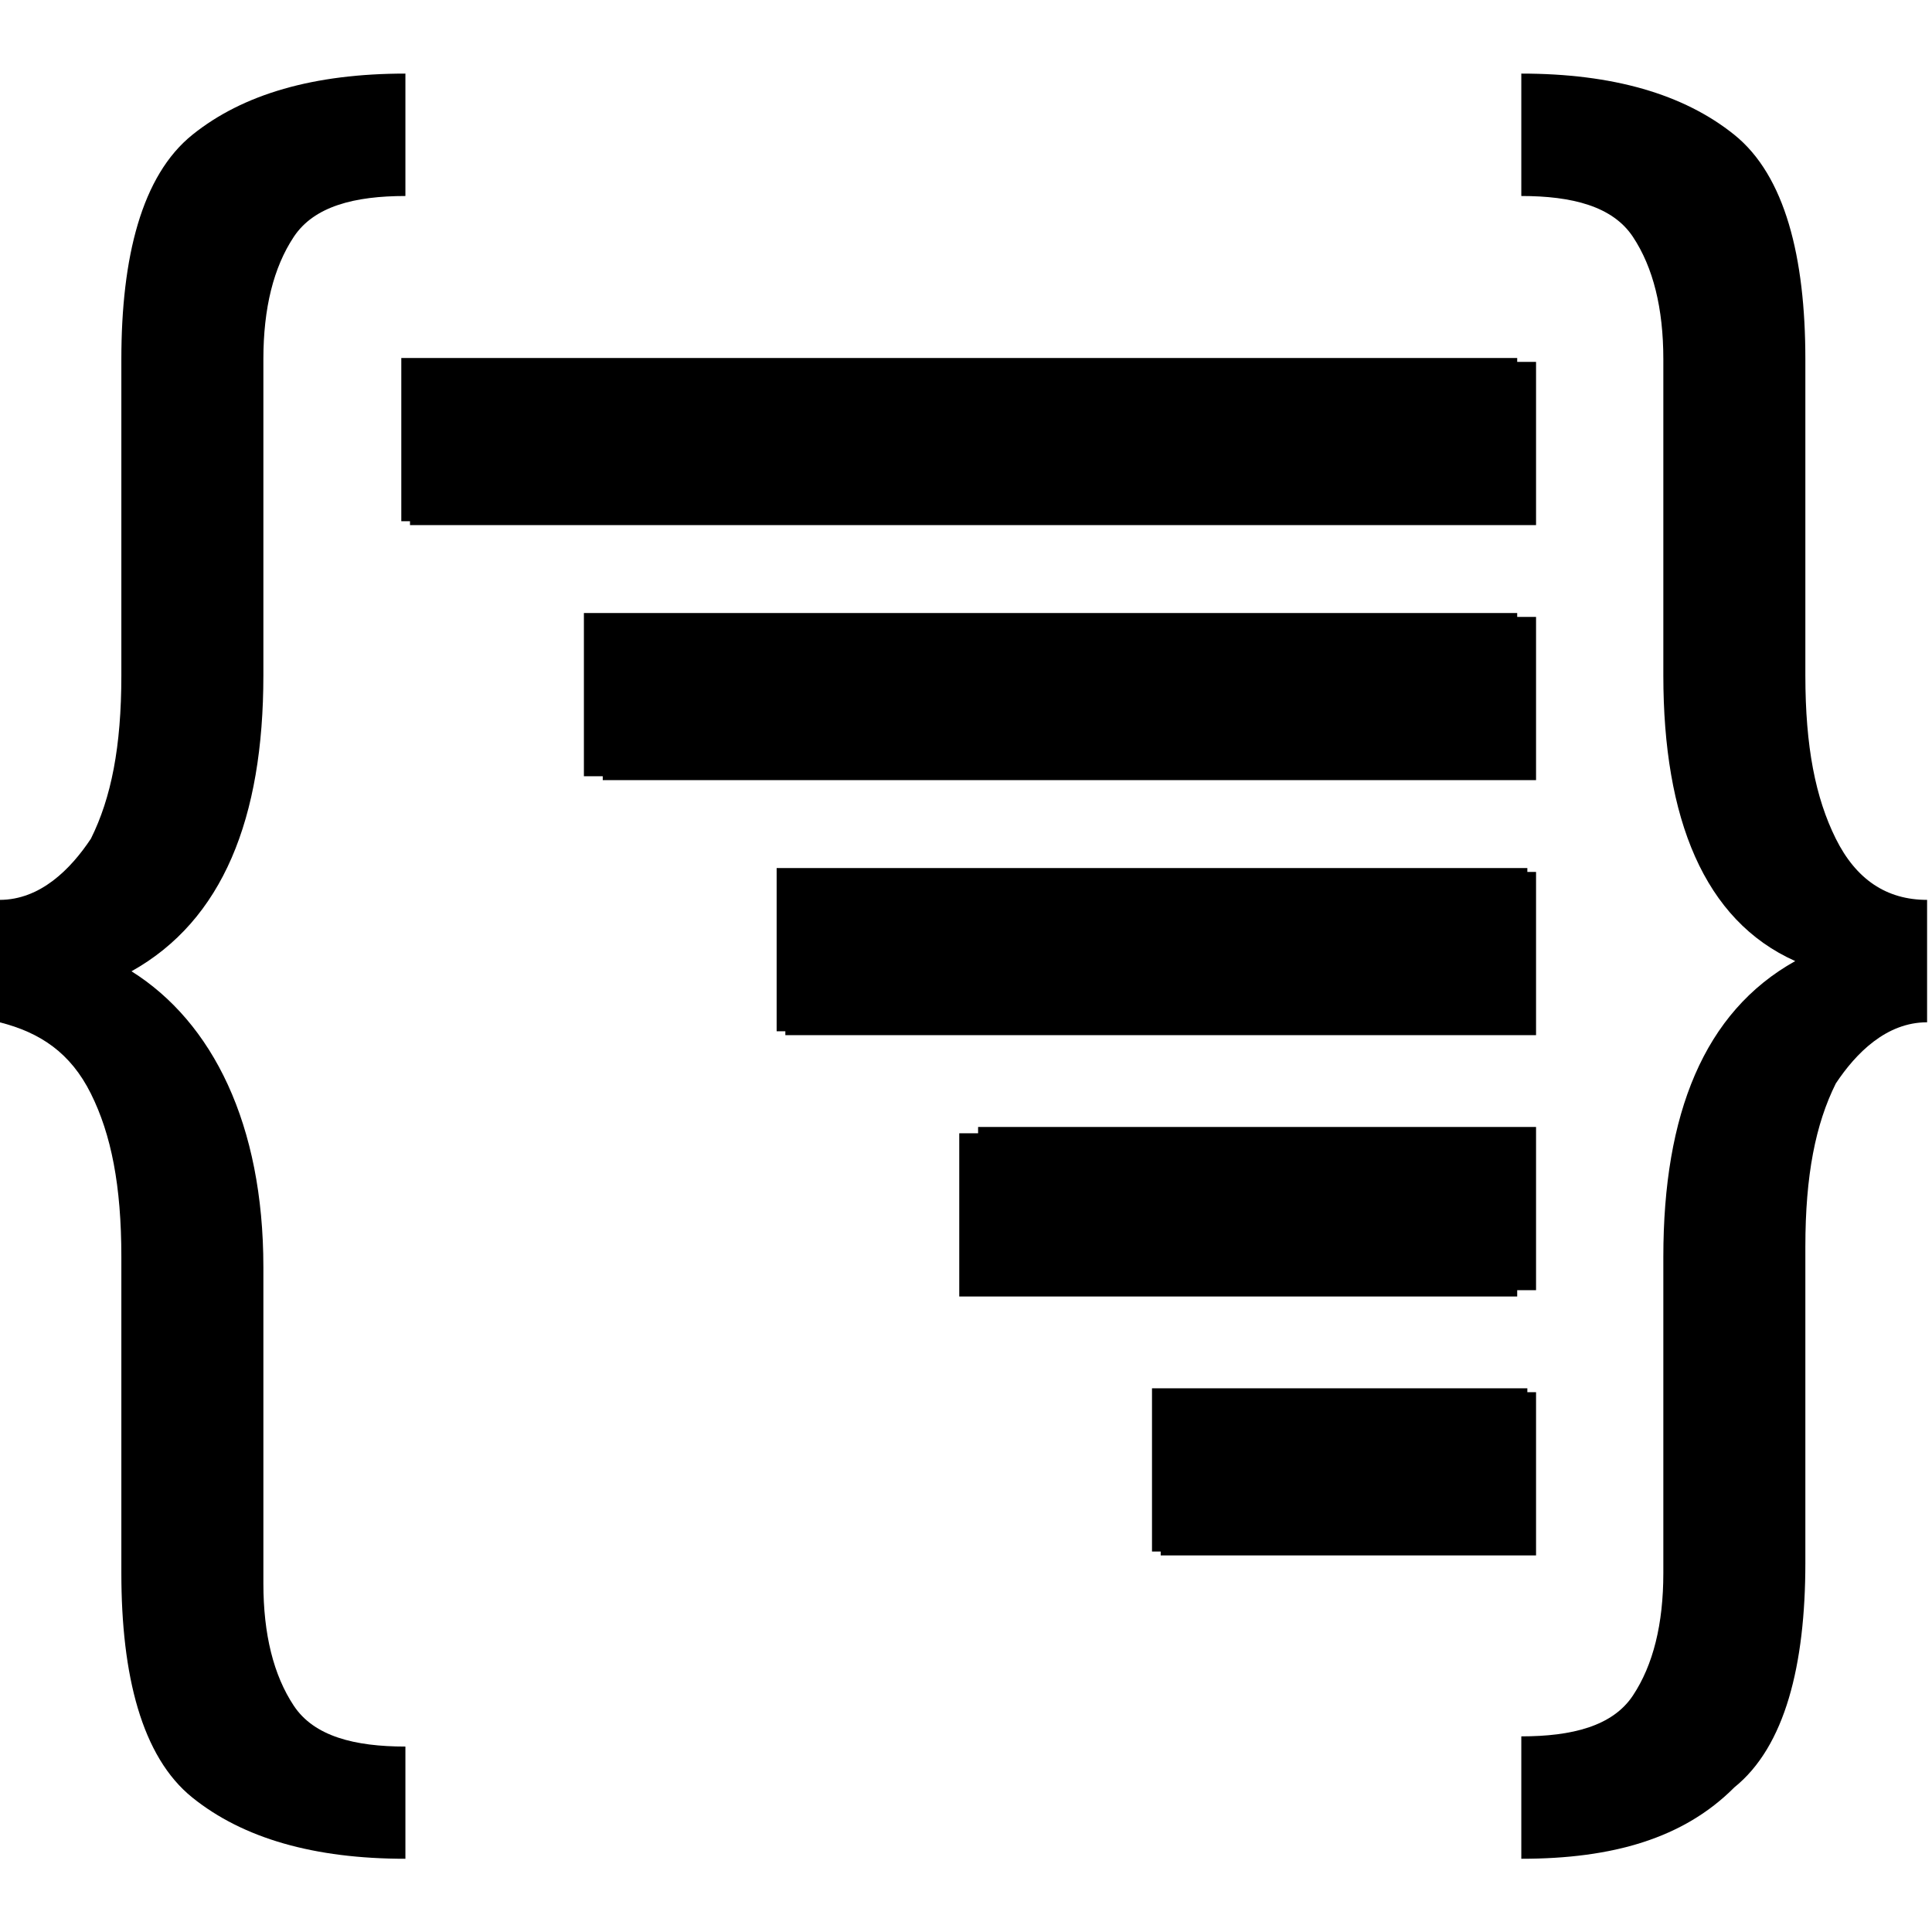
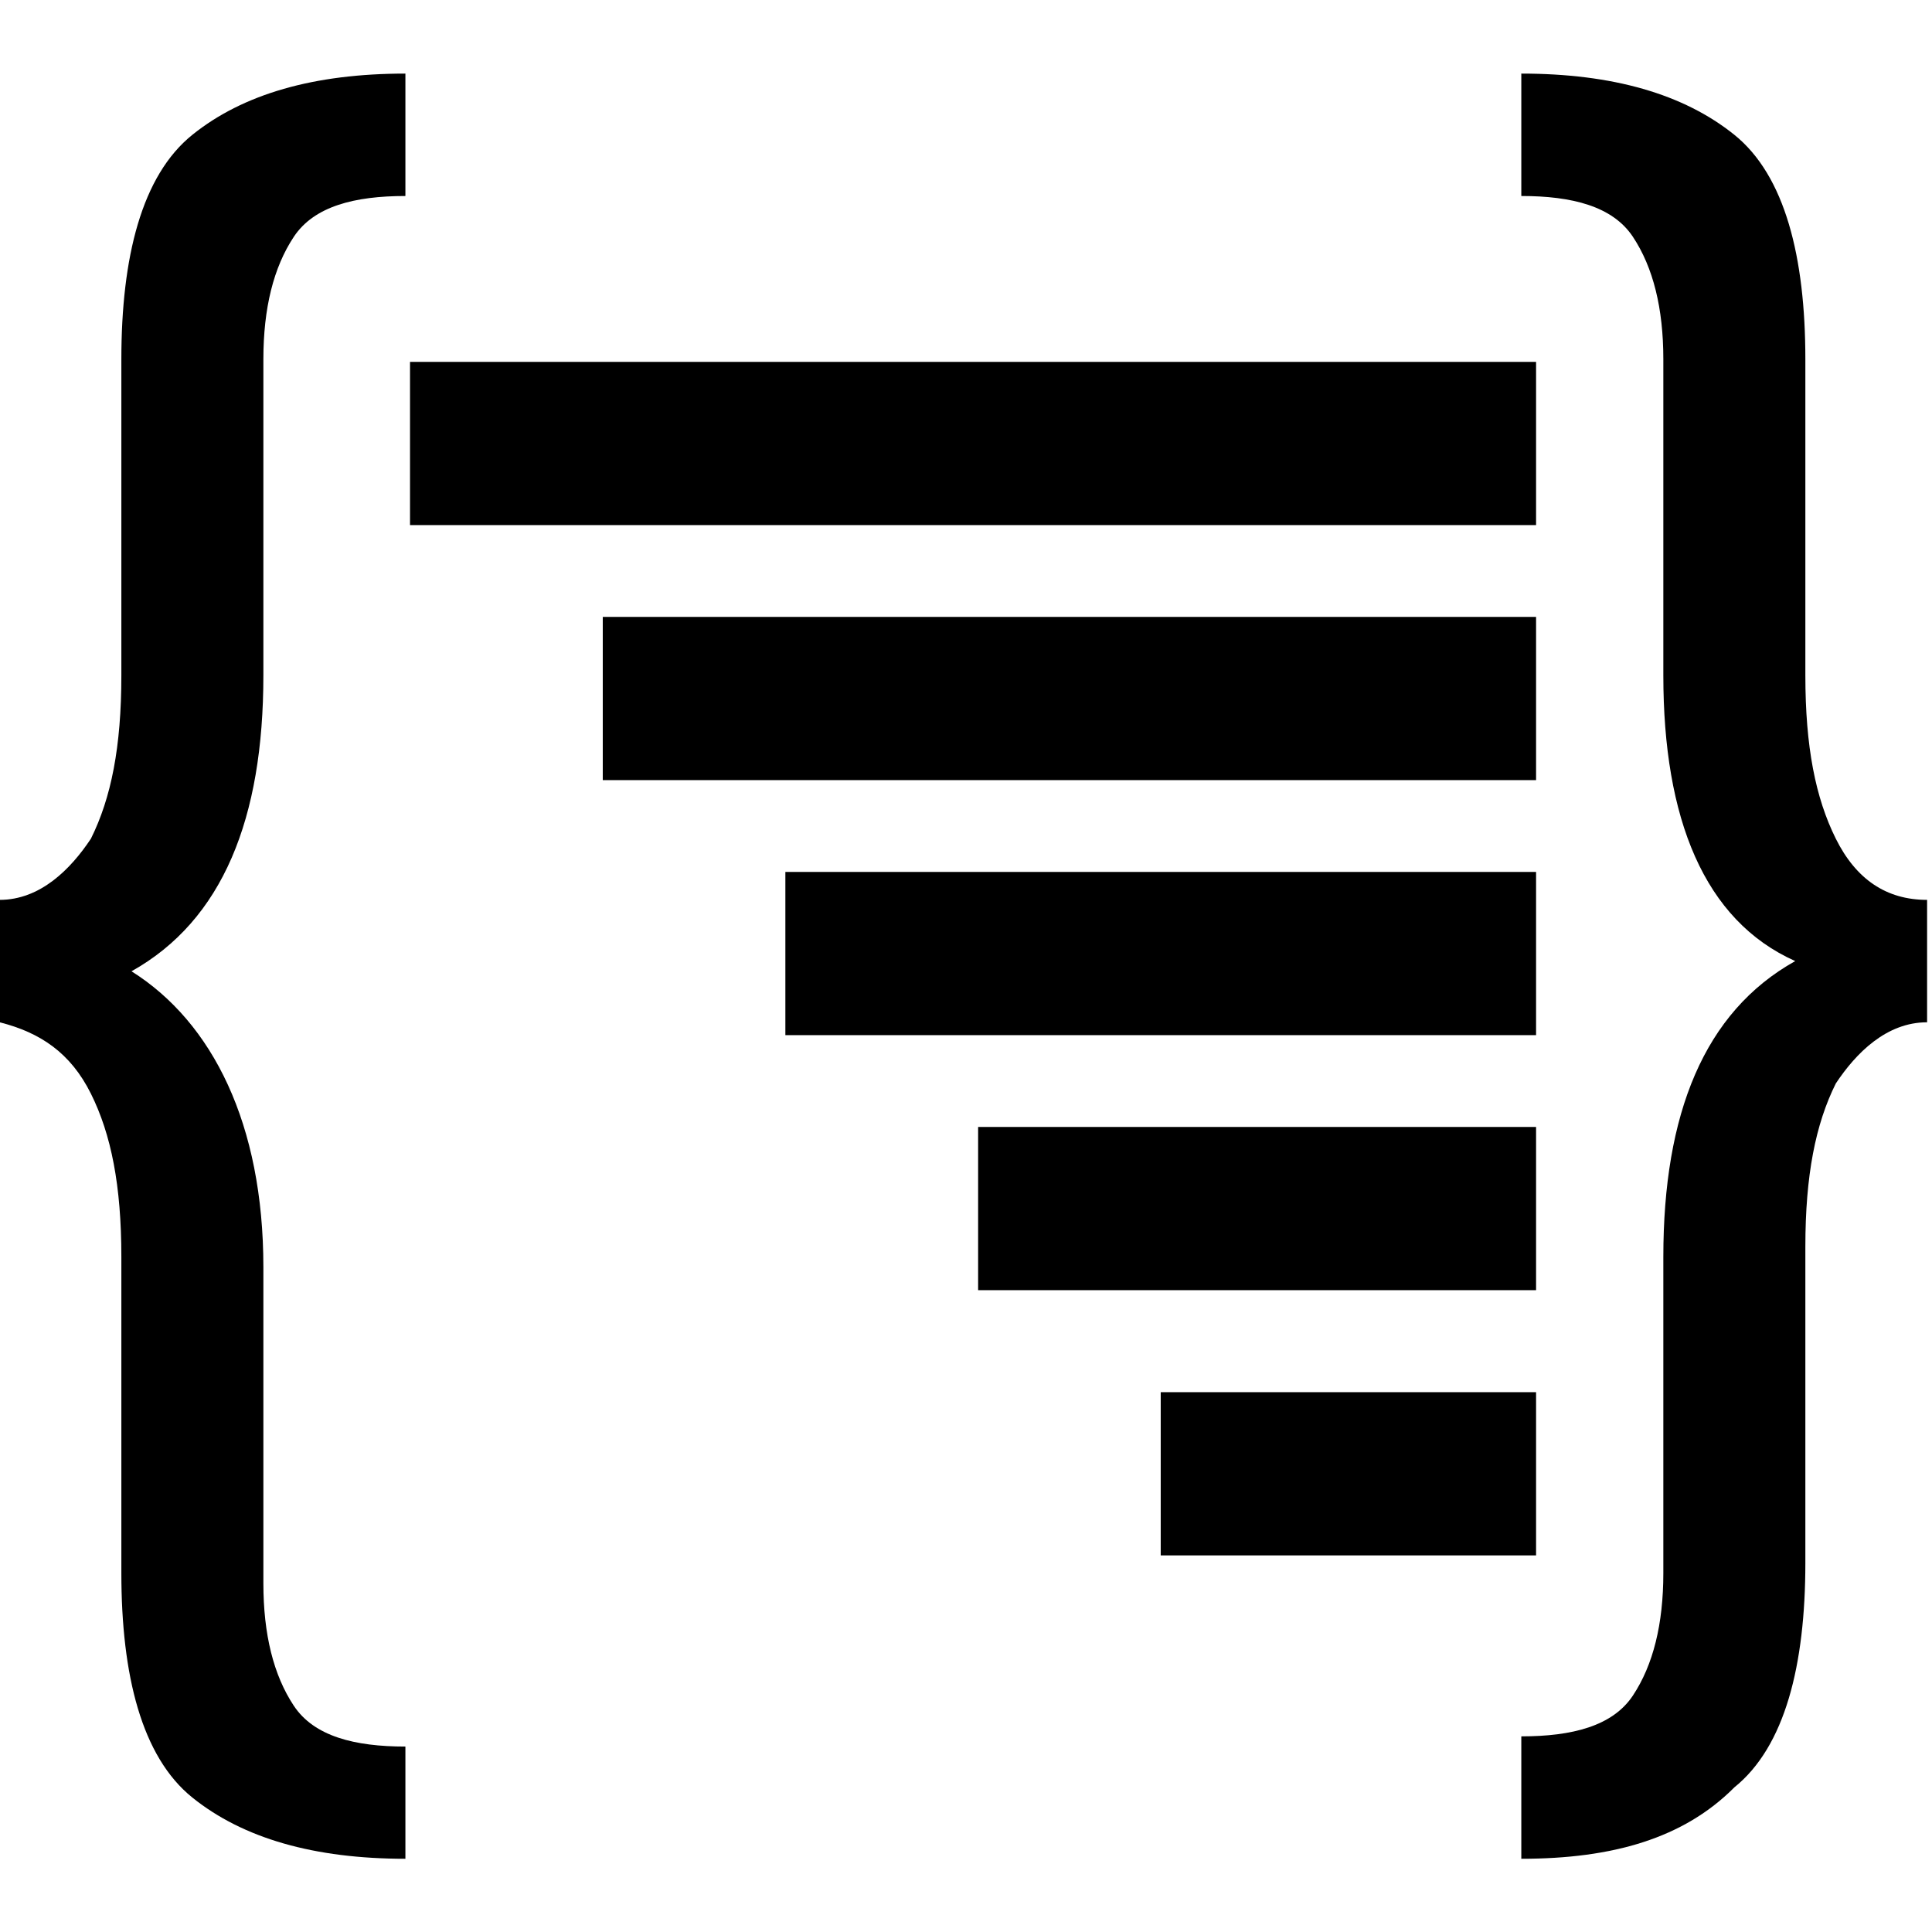
<svg xmlns="http://www.w3.org/2000/svg" version="1.1" id="svg8" x="0px" y="0px" viewBox="0 0 16 16" style="enable-background:new 0 0 16 16;" xml:space="preserve">
-   <style type="text/css">
+   <defs id="defs3">
+ 			
+ 			
+ 			
+ 			
+ 			
+ 		</defs>
+   <style type="text/css" id="style1">
	.st0{fill-rule:evenodd;clip-rule:evenodd;}
	.st1{enable-background:new    ;}
</style>
  <g id="layer1">
    <g id="g1796" transform="matrix(0.840133,0,0,0.8448067,9.120285,5.161309)">
-       <g id="g125_1_" transform="translate(-4.414227,0.03811824)">
-         <rect id="rect18_1_" x="-2.4" y="-2.6" class="st0" width="11.1" height="1.6" />
-         <rect id="rect18-7_1_" x="-0.5" y="-0.1" class="st0" width="9.2" height="1.6" />
-         <rect id="rect18-7-0_1_" x="1.3" y="2.4" class="st0" width="7.4" height="1.6" />
-         <rect id="rect18-7-0-9_1_" x="3.2" y="4.9" class="st0" width="5.5" height="1.6" />
-         <rect id="rect18-7-0-9-9_1_" x="5" y="7.5" class="st0" width="3.7" height="1.6" />
-       </g>
-       <path class="st0" d="M-6.9-2.6H4.1V-1H-6.9V-2.6z M-5.1-0.1h9.2v1.6h-9.2V-0.1z M-3.2,2.4h7.4V4h-7.4V2.4z M-1.4,5h5.5v1.6h-5.5V5    z M0.5,7.5h3.7v1.6H0.5V7.5z" />
+       <rect id="rect18_1_" x="-6.814" y="-2.562" class="st0" width="11.1" height="1.6" />
+       <rect id="rect18-7_1_" x="-4.914" y="-0.062" class="st0" width="9.2" height="1.6" />
+       <rect id="rect18-7-0_1_" x="-3.114" y="2.438" class="st0" width="7.4" height="1.6" />
+       <rect id="rect18-7-0-9_1_" x="-1.214" y="4.938" class="st0" width="5.5" height="1.6" />
+       <rect id="rect18-7-0-9-9_1_" x="0.586" y="7.538" class="st0" width="3.7" height="1.6" />
    </g>
    <g id="g1780" transform="matrix(0.840133,0,0,0.8448067,5.877768,5.255881)">
-       <g class="st1">
-         <path d="M-7,2.6c0.4,0,0.7-0.3,0.9-0.6c0.2-0.4,0.3-0.9,0.3-1.6v-3.1c0-1,0.2-1.8,0.7-2.2c0.5-0.4,1.2-0.6,2.1-0.6v1.2     c-0.5,0-0.9,0.1-1.1,0.4c-0.2,0.3-0.3,0.7-0.3,1.2v3.1c0,1.4-0.4,2.4-1.3,2.9c0.8,0.5,1.3,1.5,1.3,2.9v3.1c0,0.5,0.1,0.9,0.3,1.2     c0.2,0.3,0.6,0.4,1.1,0.4V12c-0.9,0-1.6-0.2-2.1-0.6c-0.5-0.4-0.7-1.2-0.7-2.2V6.1c0-0.7-0.1-1.2-0.3-1.6C-6.3,4.1-6.6,3.9-7,3.8     V2.6z" />
+       <g class="st1" id="g2">
+         <path d="M-7,2.6c0.4,0,0.7-0.3,0.9-0.6c0.2-0.4,0.3-0.9,0.3-1.6v-3.1c0-1,0.2-1.8,0.7-2.2c0.5-0.4,1.2-0.6,2.1-0.6v1.2     c-0.5,0-0.9,0.1-1.1,0.4c-0.2,0.3-0.3,0.7-0.3,1.2v3.1c0,1.4-0.4,2.4-1.3,2.9c0.8,0.5,1.3,1.5,1.3,2.9v3.1c0,0.5,0.1,0.9,0.3,1.2     c0.2,0.3,0.6,0.4,1.1,0.4V12c-0.9,0-1.6-0.2-2.1-0.6c-0.5-0.4-0.7-1.2-0.7-2.2V6.1c0-0.7-0.1-1.2-0.3-1.6C-6.3,4.1-6.6,3.9-7,3.8     V2.6z" id="path2" />
      </g>
-       <g class="st1">
-         <path d="M12,3.8c-0.4,0-0.7,0.3-0.9,0.6c-0.2,0.4-0.3,0.9-0.3,1.6v3.1c0,1-0.2,1.8-0.7,2.2C9.6,11.8,8.9,12,8,12v-1.2     c0.5,0,0.9-0.1,1.1-0.4c0.2-0.3,0.3-0.7,0.3-1.2V6.1c0-1.4,0.4-2.4,1.3-2.9C9.8,2.8,9.4,1.8,9.4,0.4v-3.1c0-0.5-0.1-0.9-0.3-1.2     C8.9-4.2,8.5-4.3,8-4.3v-1.2c0.9,0,1.6,0.2,2.1,0.6c0.5,0.4,0.7,1.2,0.7,2.2v3.1c0,0.7,0.1,1.2,0.3,1.6c0.2,0.4,0.5,0.6,0.9,0.6     V3.8z" />
+       <g class="st1" id="g3">
+         <path d="M12,3.8c-0.4,0-0.7,0.3-0.9,0.6c-0.2,0.4-0.3,0.9-0.3,1.6v3.1c0,1-0.2,1.8-0.7,2.2C9.6,11.8,8.9,12,8,12v-1.2     c0.5,0,0.9-0.1,1.1-0.4c0.2-0.3,0.3-0.7,0.3-1.2V6.1c0-1.4,0.4-2.4,1.3-2.9C9.8,2.8,9.4,1.8,9.4,0.4v-3.1c0-0.5-0.1-0.9-0.3-1.2     C8.9-4.2,8.5-4.3,8-4.3v-1.2c0.9,0,1.6,0.2,2.1,0.6c0.5,0.4,0.7,1.2,0.7,2.2v3.1c0,0.7,0.1,1.2,0.3,1.6c0.2,0.4,0.5,0.6,0.9,0.6     V3.8z" id="path3" />
      </g>
    </g>
  </g>
</svg>
